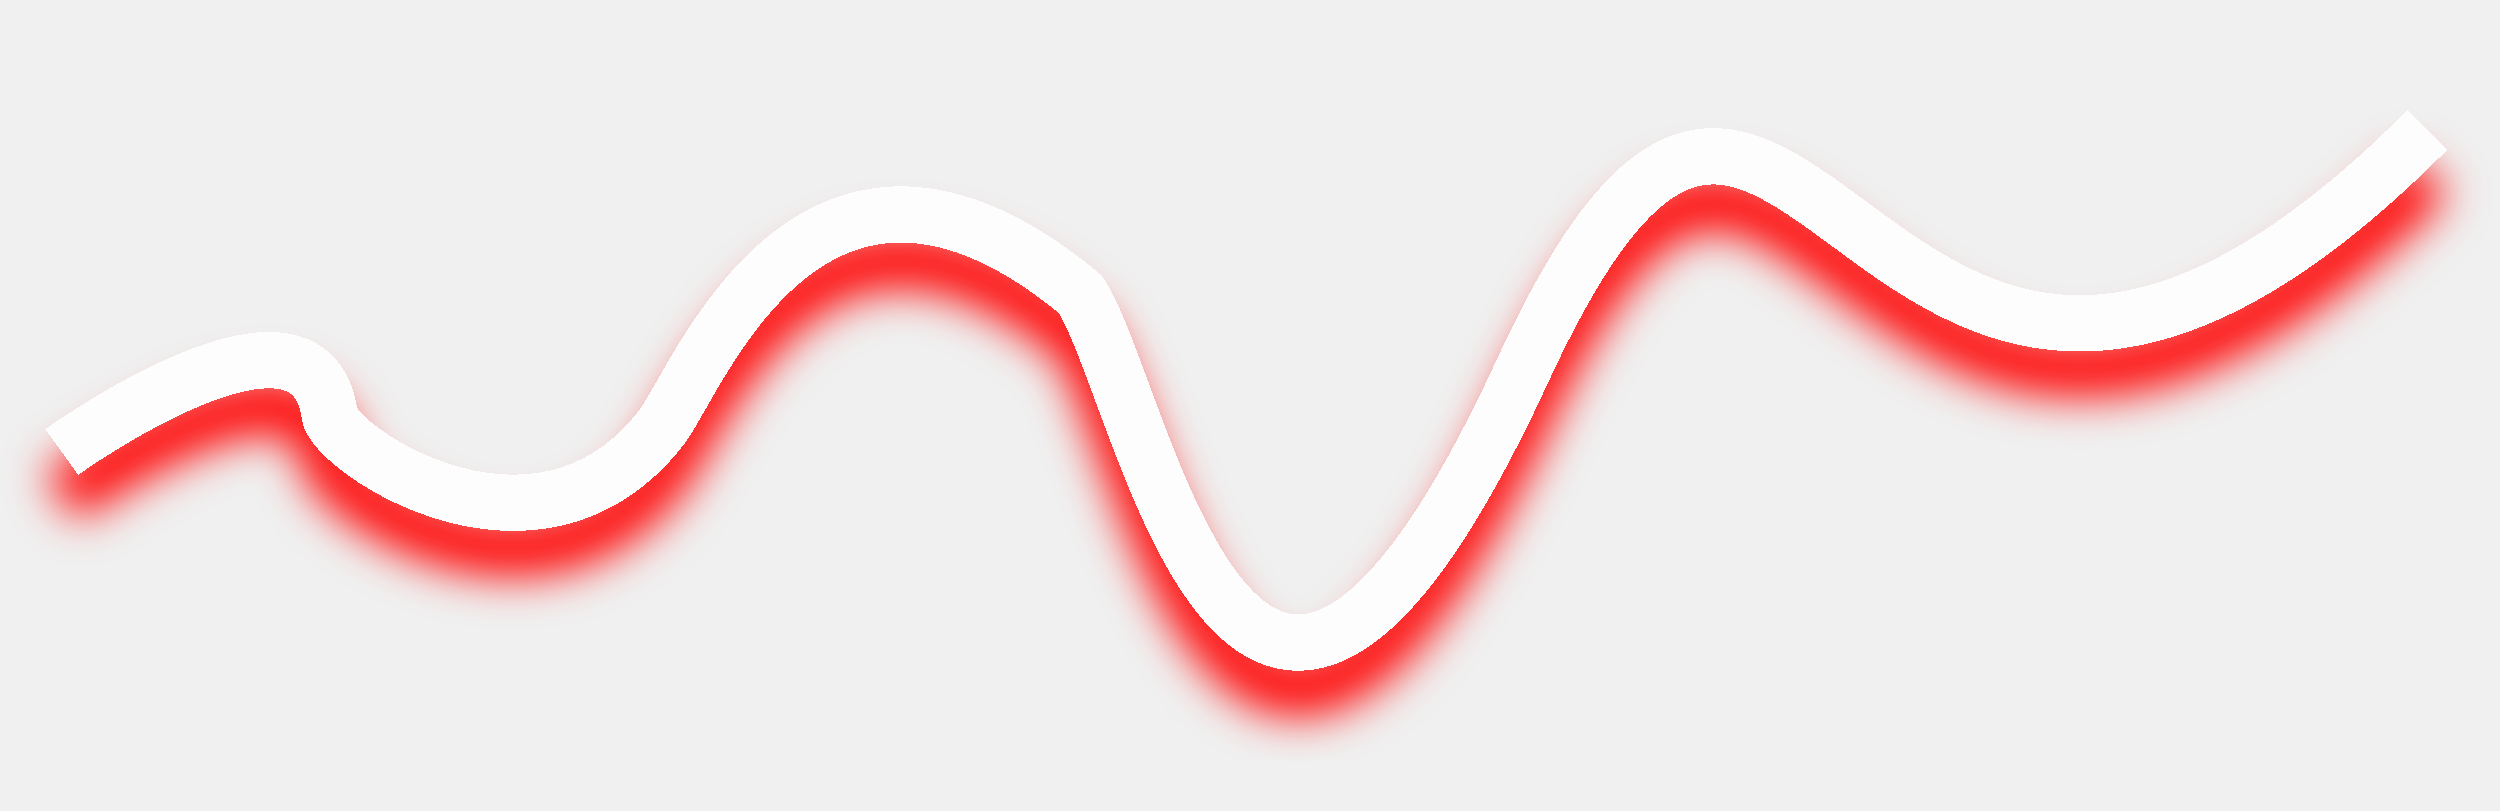
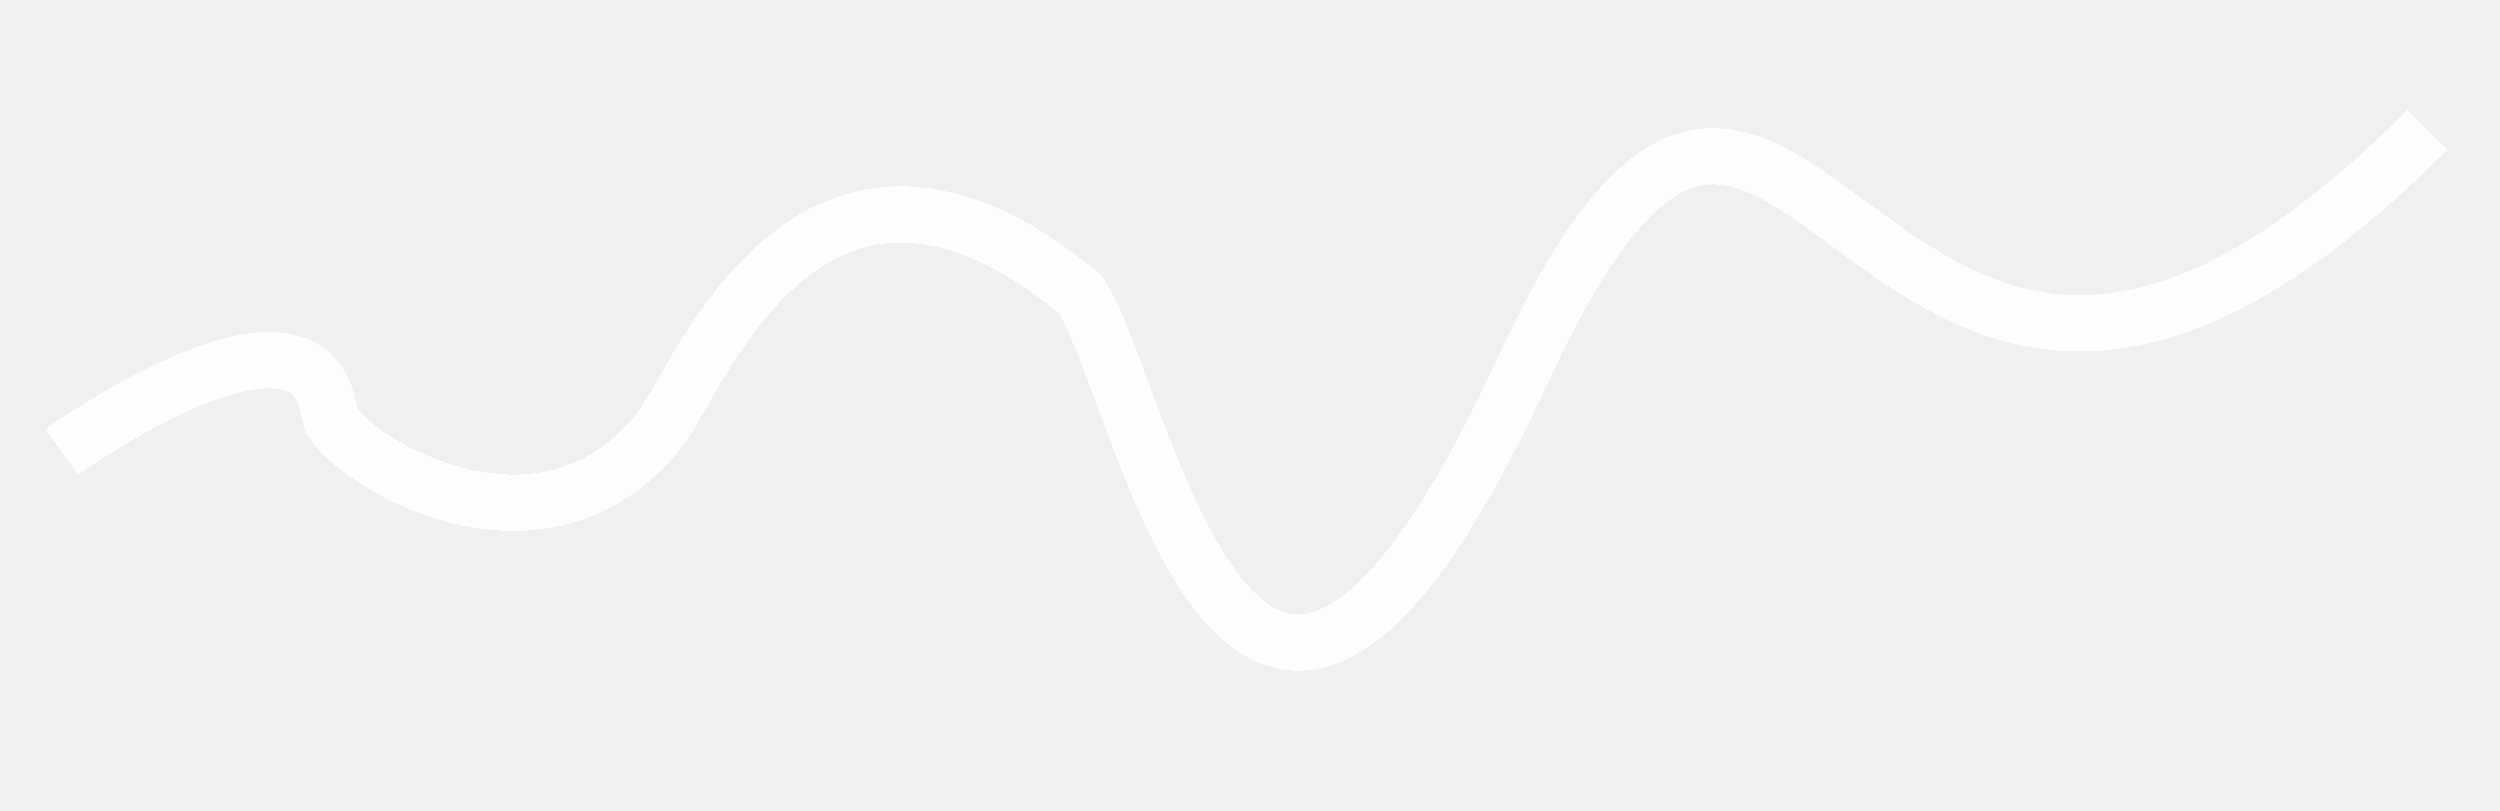
<svg xmlns="http://www.w3.org/2000/svg" width="222" height="72" viewBox="0 0 222 72" fill="none">
  <g filter="url(#filter0_d_1_93)">
    <path d="M5.484 40.138C5.484 40.138 27.559 24.284 29.261 36.784C29.689 39.924 47.704 52.05 58.696 38.014C61.96 33.847 72.045 6.347 95.932 26.122C101.639 34.669 110.268 86.926 135.209 32.919C160.149 -21.089 164.948 62.322 215.557 11.529" stroke="white" stroke-opacity="0.84" stroke-width="5" shape-rendering="crispEdges" />
  </g>
  <defs>
-     <filter id="filter0_d_1_93" x="0.027" y="9.764" width="221.301" height="57.796" filterUnits="userSpaceOnUse" color-interpolation-filters="sRGB">
-       <feFlood flood-opacity="0" result="BackgroundImageFix" />
-       <feColorMatrix in="SourceAlpha" type="matrix" values="0 0 0 0 0 0 0 0 0 0 0 0 0 0 0 0 0 0 127 0" result="hardAlpha" />
-       <feOffset dy="4" />
-       <feGaussianBlur stdDeviation="2" />
-       <feComposite in2="hardAlpha" operator="out" />
-       <feColorMatrix type="matrix" values="0 0 0 0 1 0 0 0 0 0 0 0 0 0 0 0 0 0 1 0" />
-       <feBlend mode="normal" in2="BackgroundImageFix" result="effect1_dropShadow_1_93" />
-       <feBlend mode="normal" in="SourceGraphic" in2="effect1_dropShadow_1_93" result="shape" />
-     </filter>
-   </defs>
+ 
+ </defs>
</svg>
